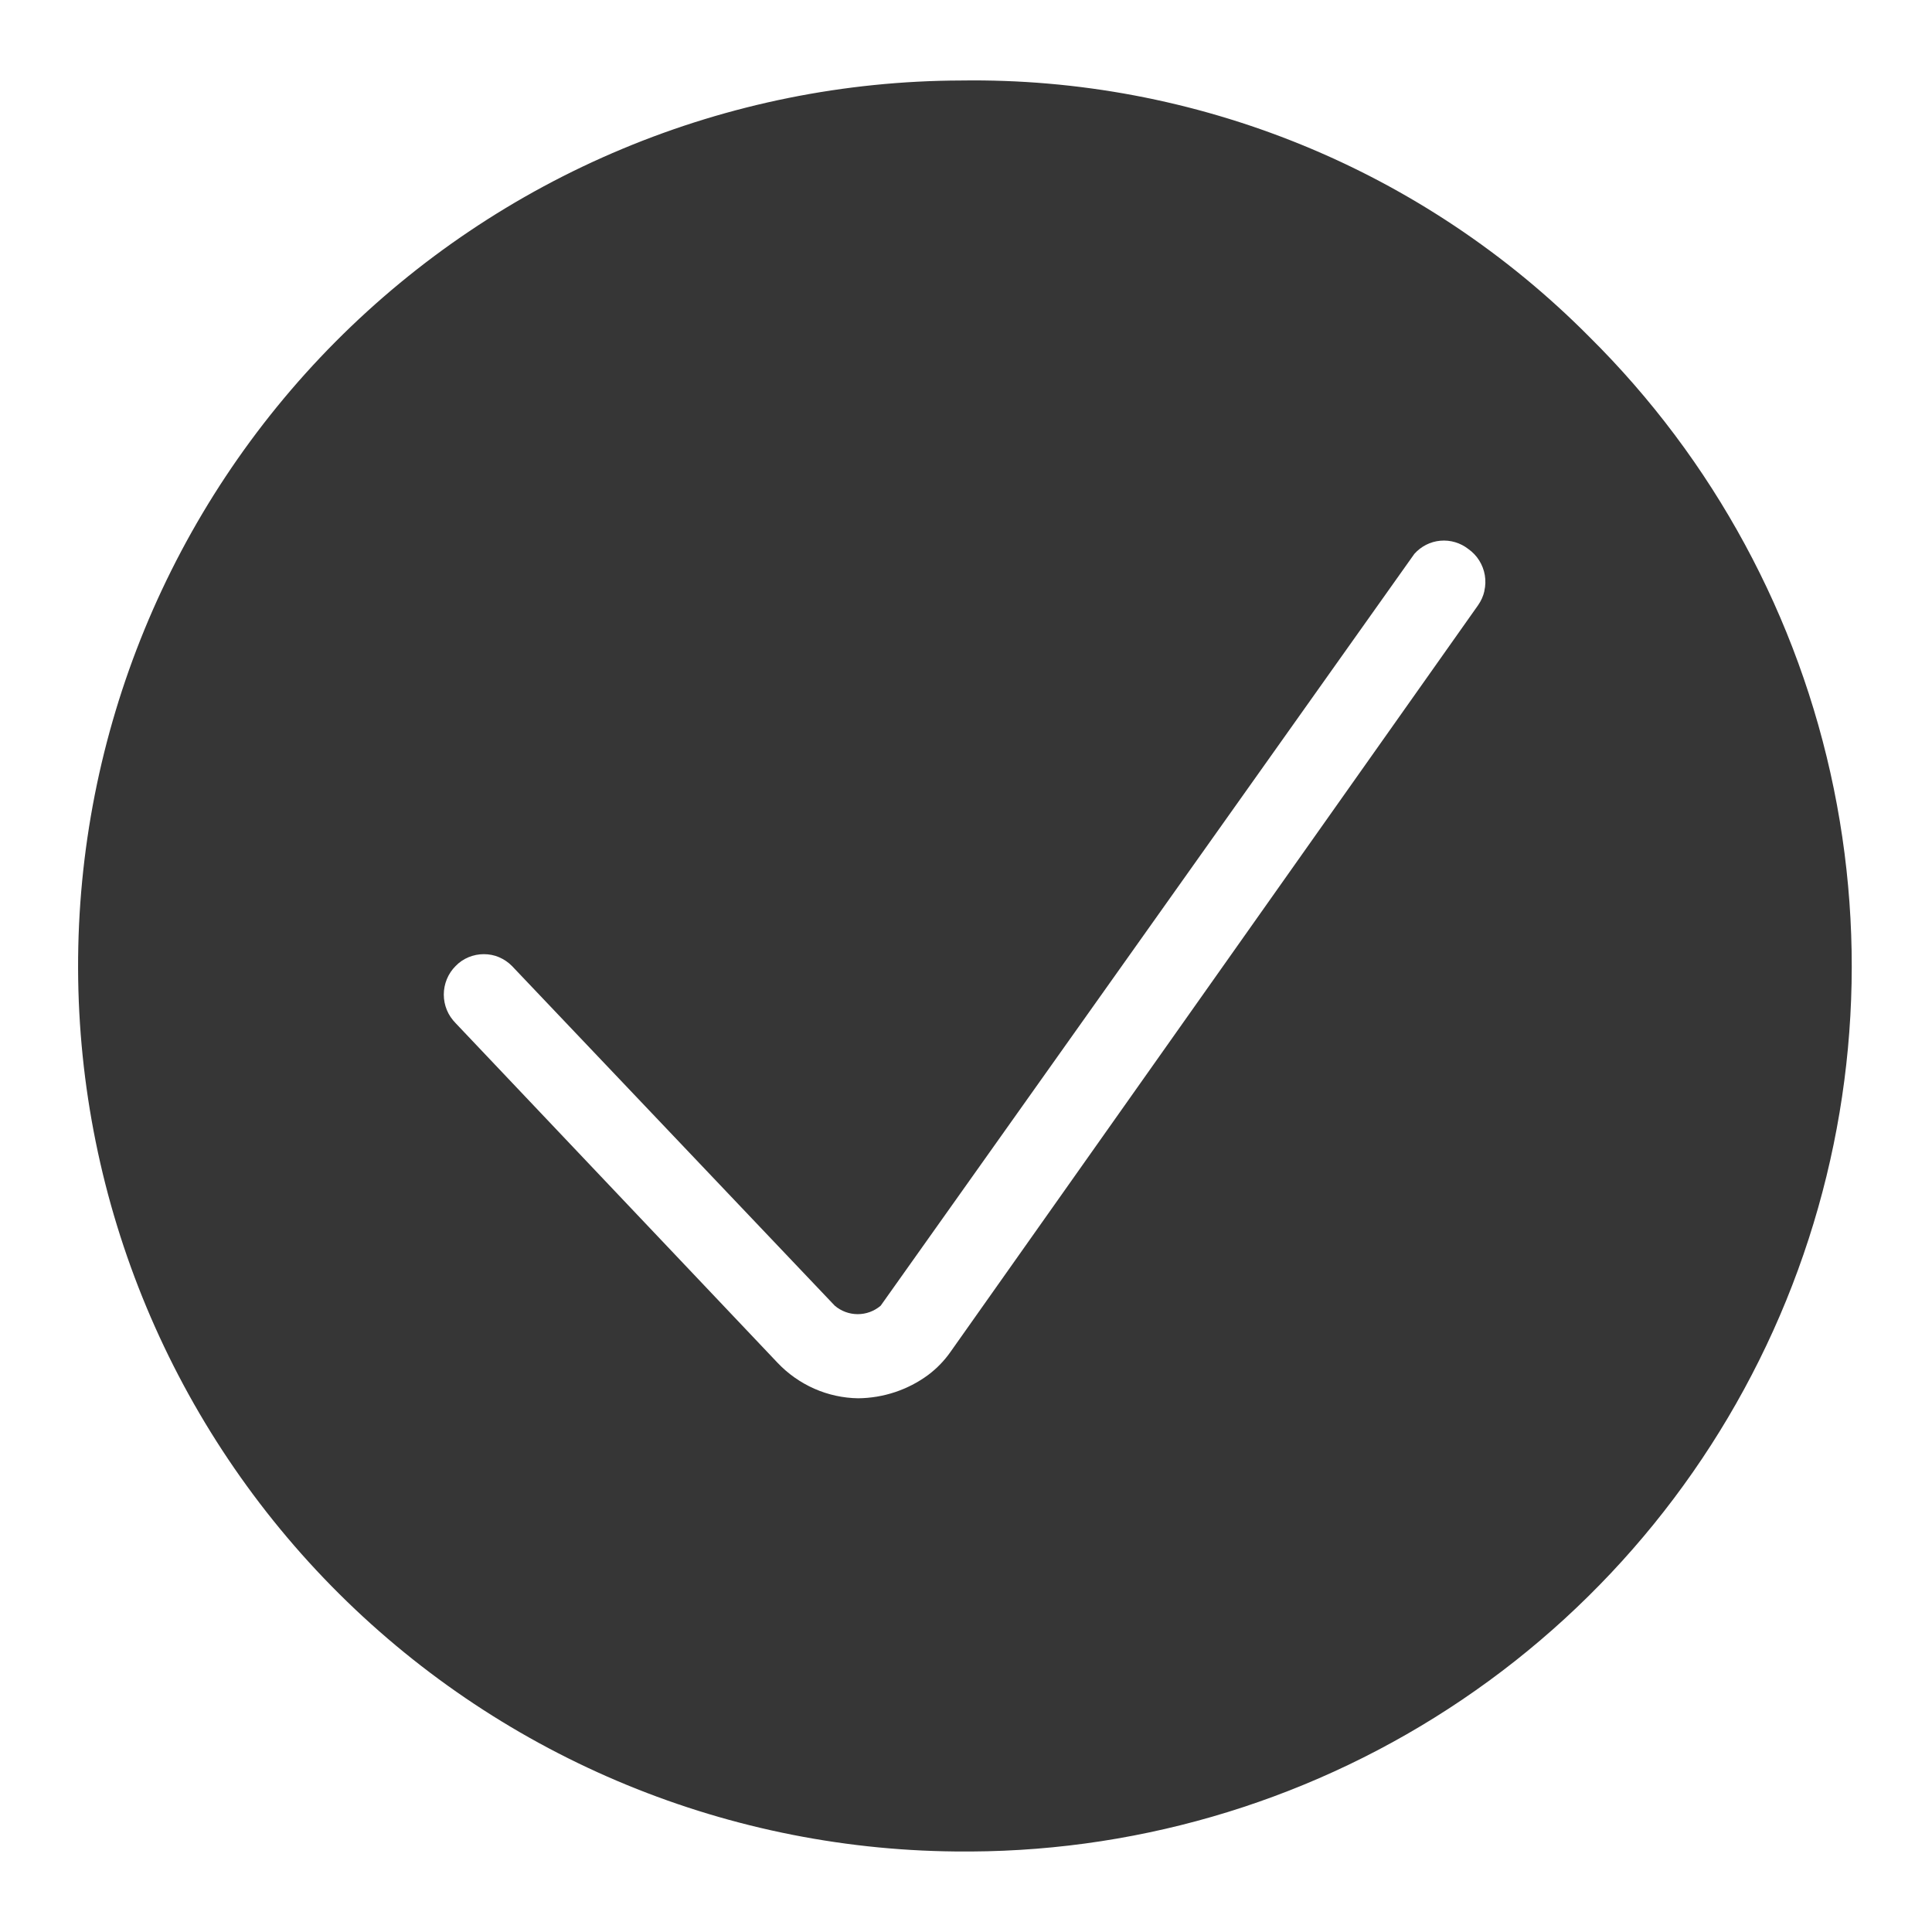
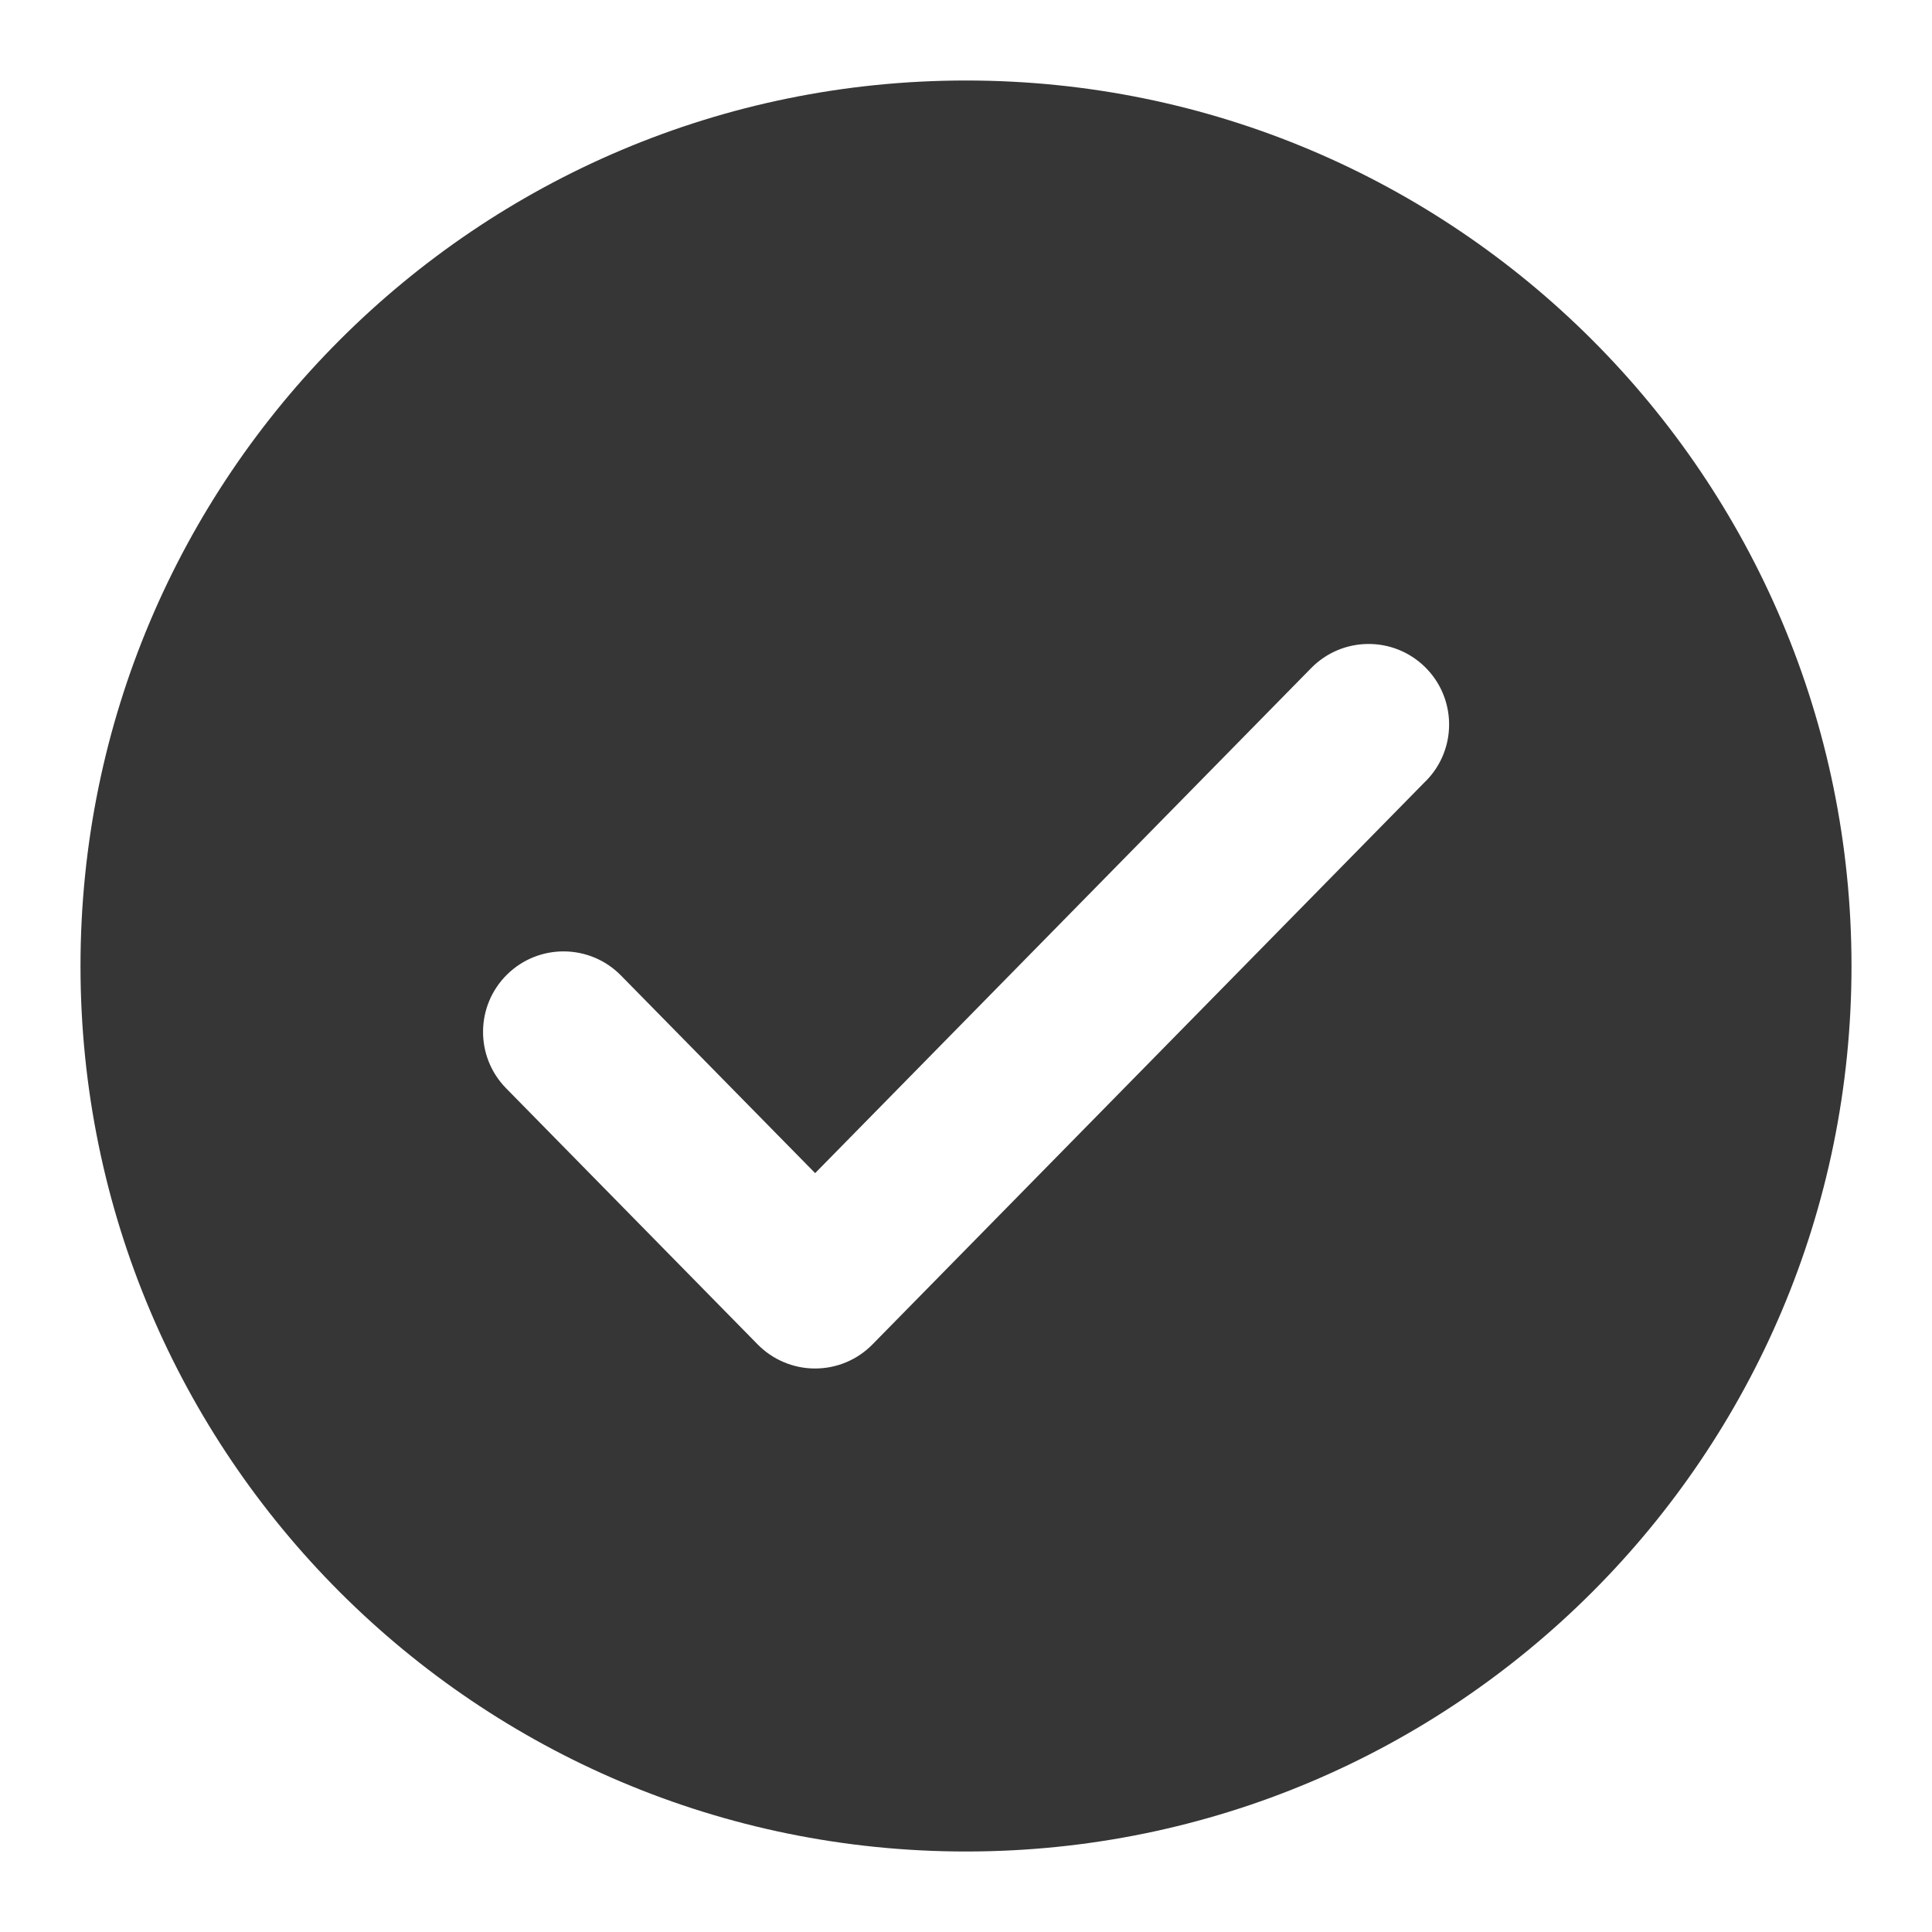
- <svg xmlns="http://www.w3.org/2000/svg" id="Camada_1" data-name="Camada 1" width="24" height="24" version="1.1" viewBox="0 0 24 24">
-   <path d="M22.78,9.797c-.436-2.132-1.494-4.086-3.041-5.617h0c-1.02-1.027-2.236-1.838-3.576-2.384-1.34-.546-2.777-.817-4.224-.796-1.444.004-2.874.292-4.207.849-1.333.556-2.543,1.37-3.562,2.394C2.113,6.312.962,9.113.97,12.03c.008,2.917,1.175,5.712,3.243,7.769,2.069,2.057,4.87,3.209,7.787,3.201h.06c2.176-.011,4.3-.667,6.102-1.885,1.803-1.218,3.204-2.944,4.026-4.958.822-2.015,1.028-4.228.592-6.36ZM18.44,7.341c-.014.064-.042.125-.08.179l-6.55,9.27c-.077.111-.172.209-.28.29-.252.186-.557.287-.87.29-.187-.003-.372-.043-.544-.119-.172-.076-.327-.185-.456-.321l-4-4.22c-.046-.047-.084-.102-.109-.163-.025-.061-.038-.126-.038-.192s.013-.131.038-.192c.025-.061.062-.116.109-.163.045-.047.1-.084.16-.109.06-.025.125-.038.19-.038s.13.012.19.038.114.062.16.109l4.01,4.22c.08.068.181.105.285.105s.205-.037.285-.105l6.63-9.34h0c.083-.093.198-.152.323-.163.125-.011.249.026.347.103.054.038.1.086.135.142.035.056.059.118.07.183.011.065.009.132-.006.196Z" fill="#363636" stroke-width="0" />
+ <svg xmlns="http://www.w3.org/2000/svg" id="Camada_1" width="24" height="24" version="1.1" viewBox="0 0 24 24">
+   <path d="M12,1C5.925,1,1,5.925,1,12s4.925,11,11,11,11-4.925,11-11S18.075,1,12,1ZM17.713,9.701l-6.875,7c-.188.192-.445.299-.713.299s-.525-.108-.713-.299l-3.125-3.182c-.387-.394-.381-1.027.013-1.414.394-.387,1.027-.381,1.414.013l2.412,2.455,6.162-6.274c.387-.394,1.02-.4,1.414-.013.394.387.4,1.02.013,1.414Z" fill="#363636" fill-rule="evenodd" />
</svg>
